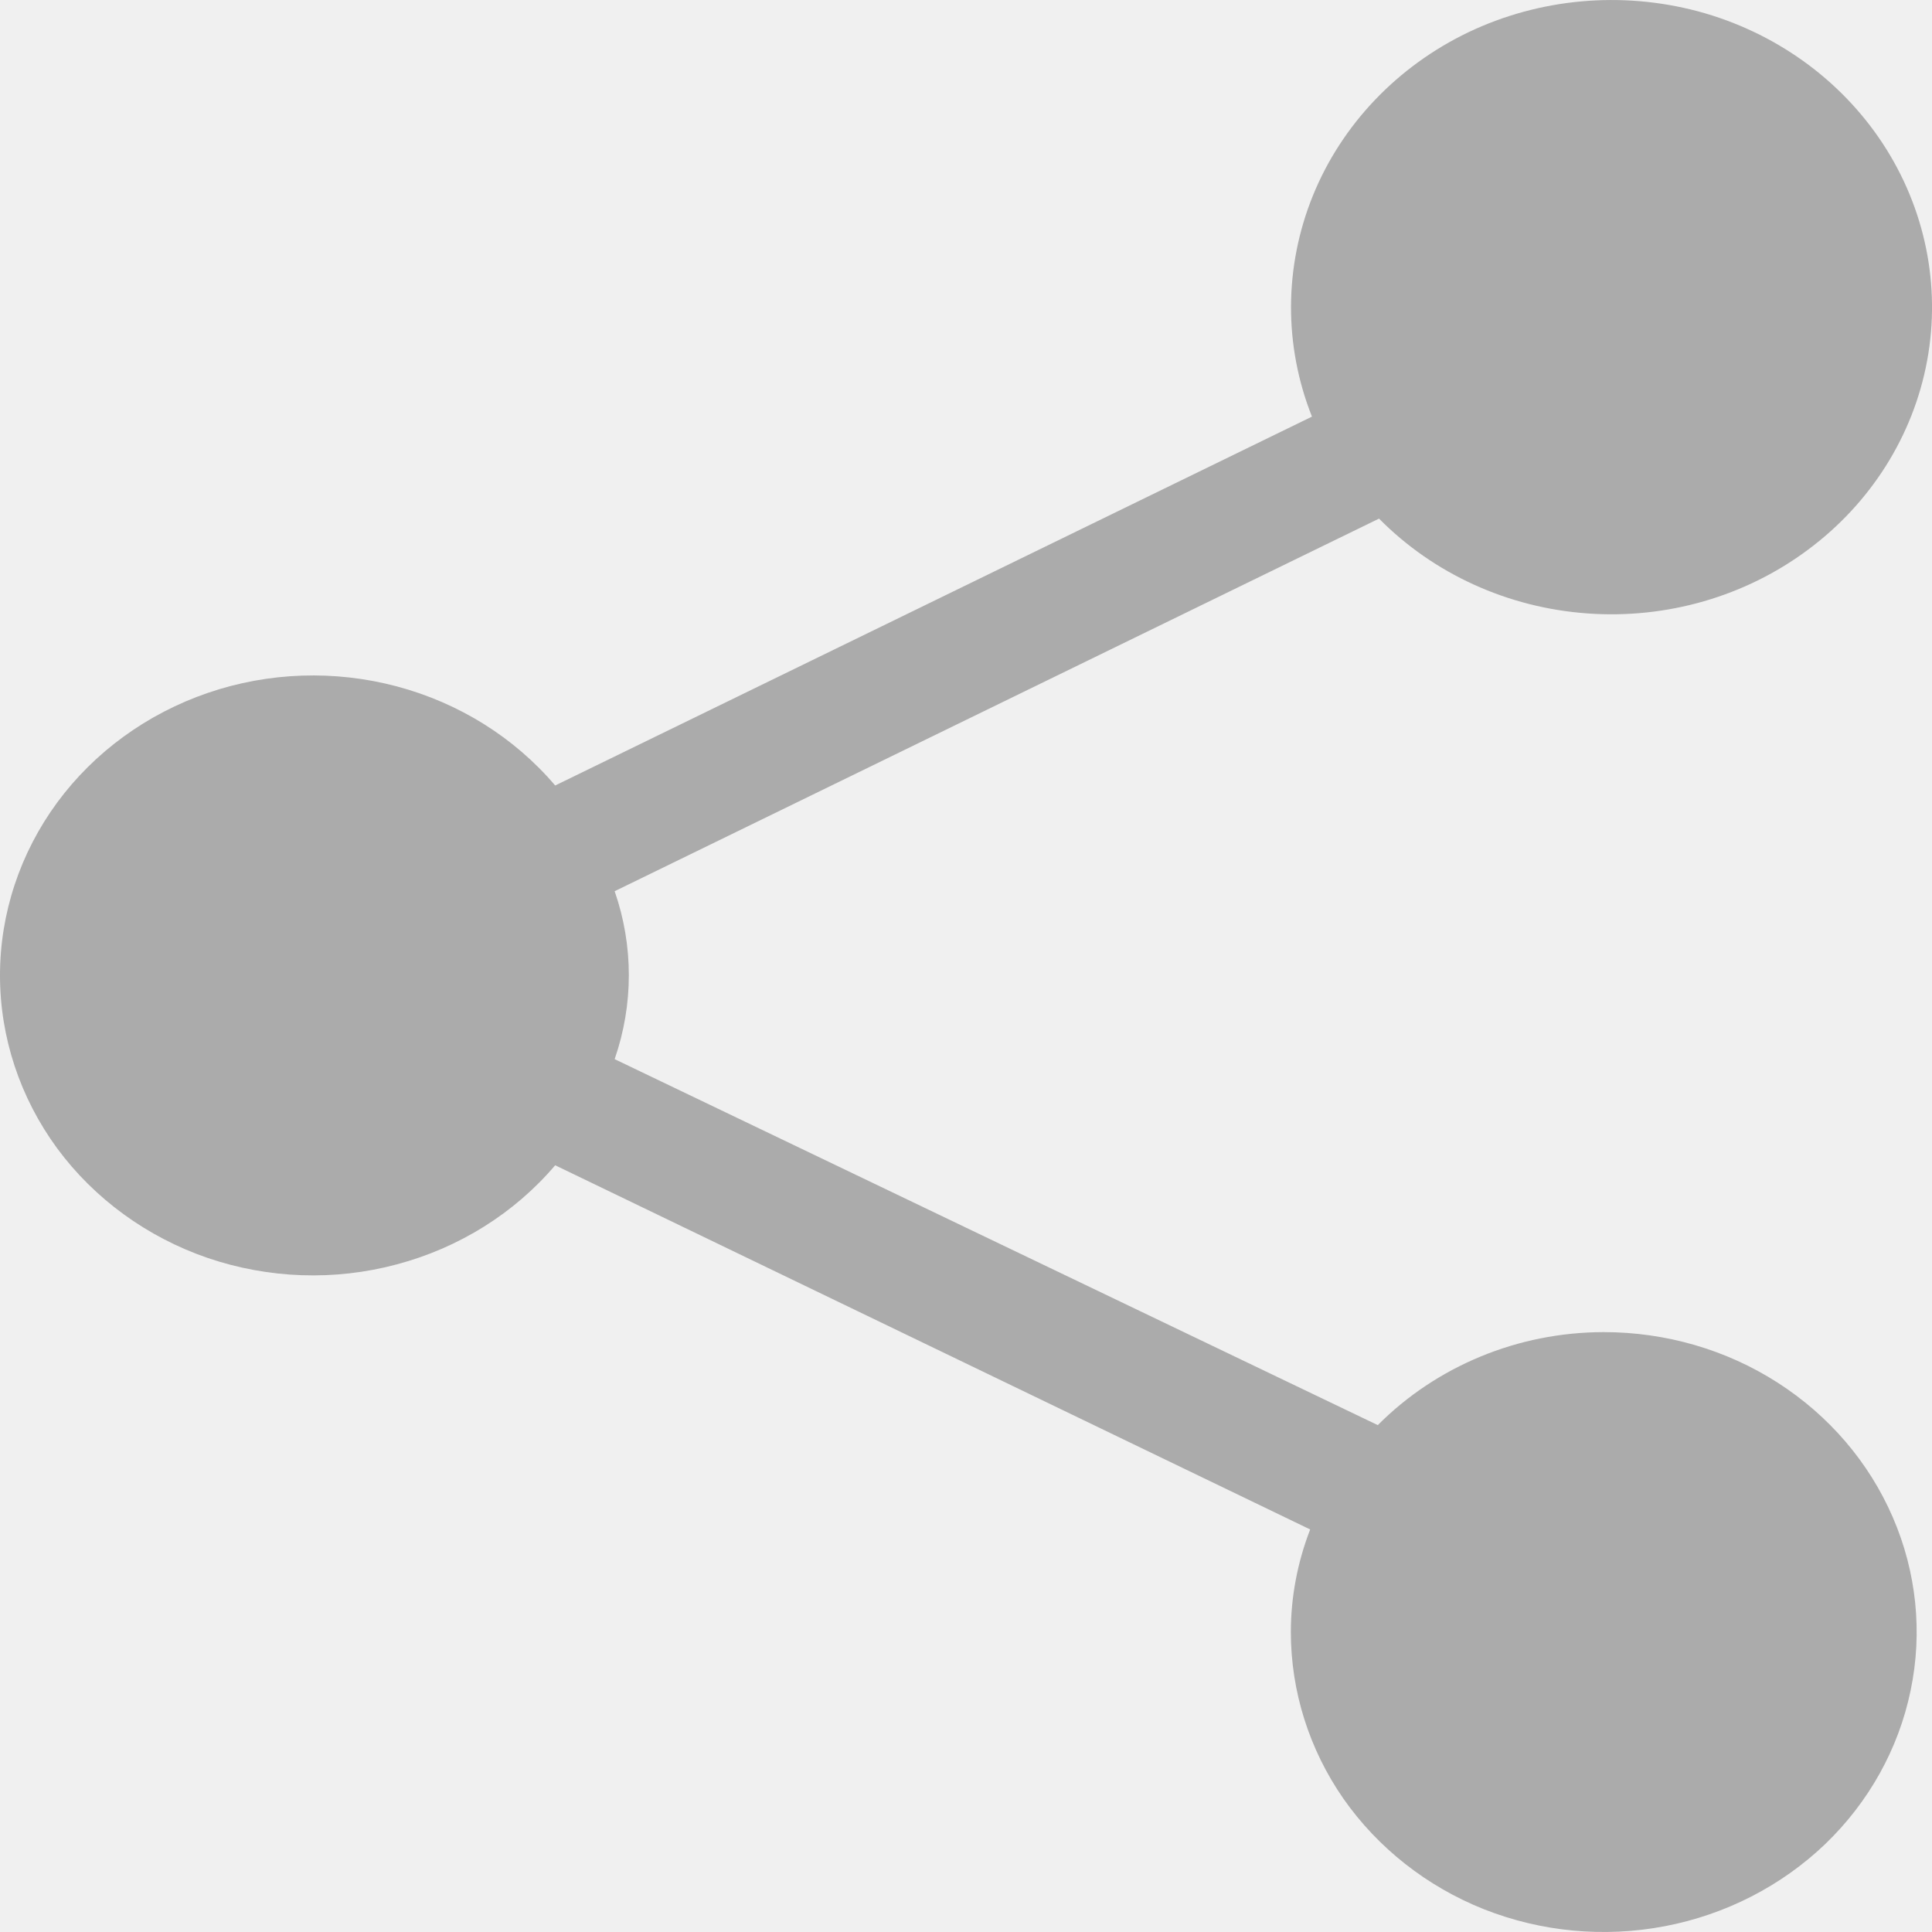
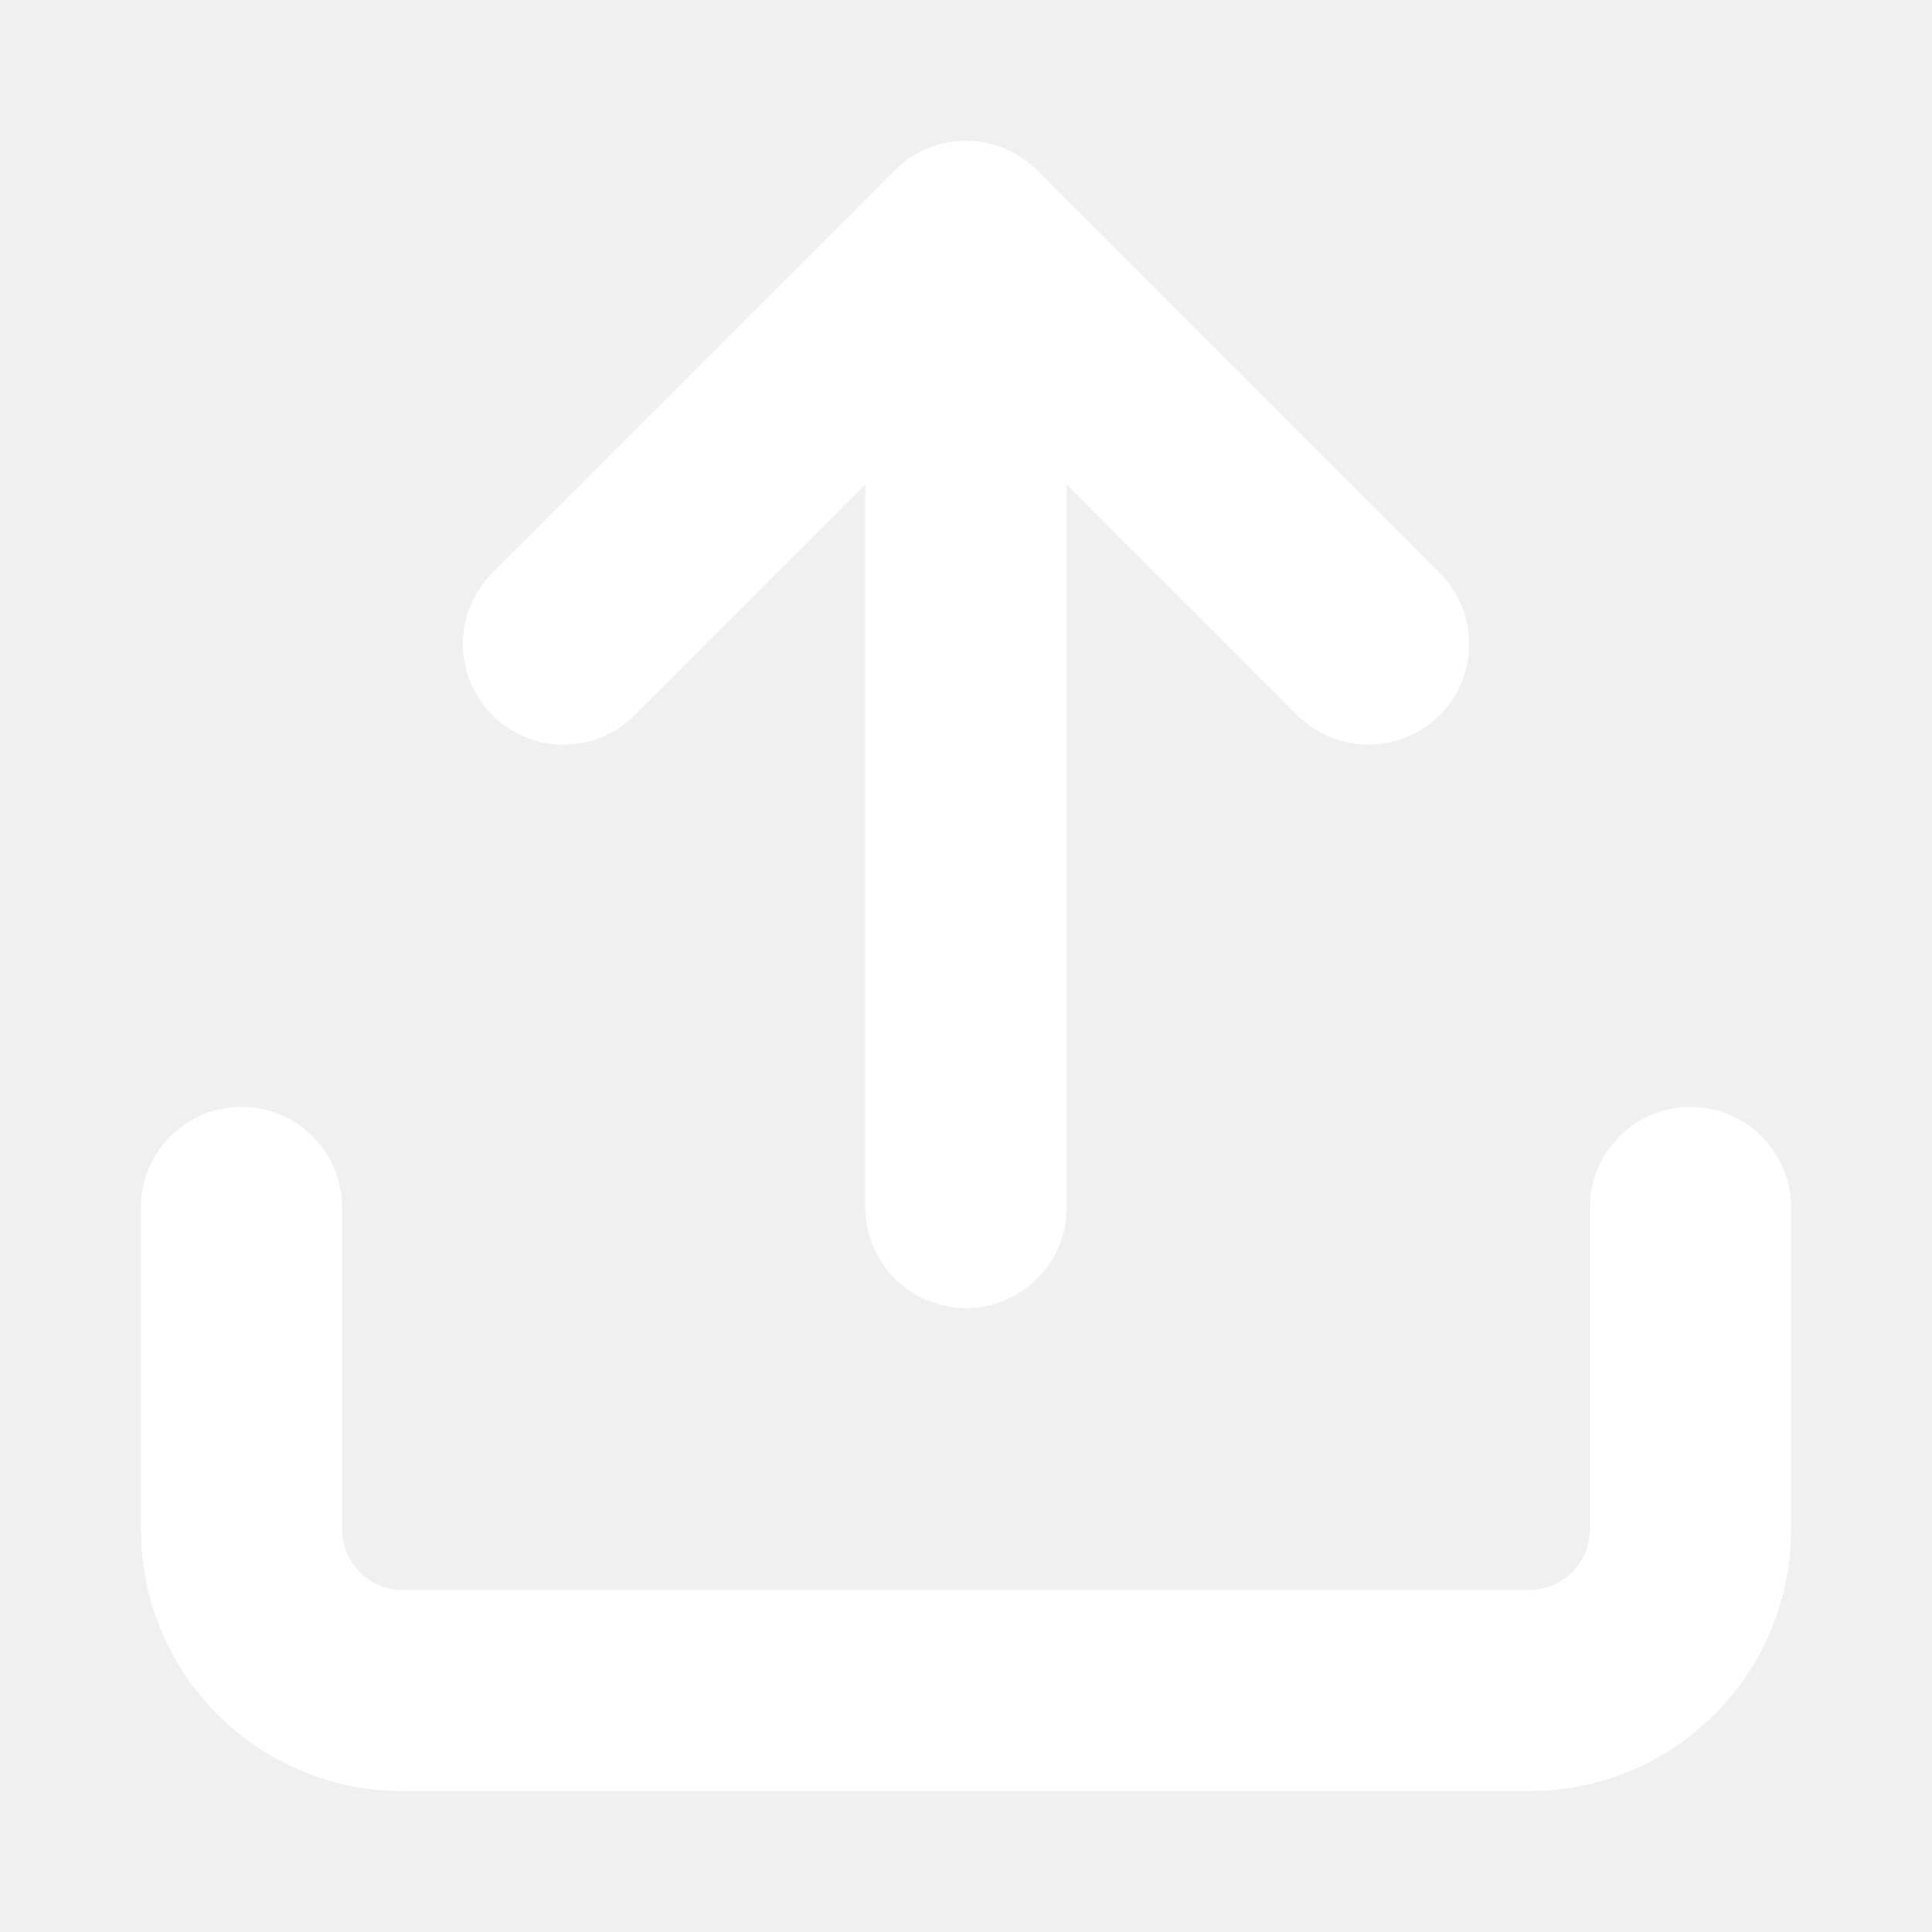
- <svg xmlns="http://www.w3.org/2000/svg" width="14" height="14" viewBox="0 0 14 14" fill="none">
-   <path d="M11.617 9.653C11.311 9.654 11.009 9.714 10.729 9.83C10.448 9.946 10.195 10.115 9.984 10.327L4.454 7.675C4.591 7.279 4.591 6.853 4.454 6.458L9.993 3.758C10.389 4.159 10.928 4.404 11.502 4.445C12.077 4.487 12.648 4.322 13.102 3.983C13.557 3.645 13.865 3.156 13.965 2.612C14.065 2.068 13.95 1.508 13.643 1.04C13.336 0.573 12.859 0.231 12.304 0.082C11.748 -0.066 11.156 -0.012 10.64 0.234C10.125 0.481 9.723 0.903 9.514 1.417C9.305 1.932 9.302 2.503 9.507 3.019L4.023 5.692C3.728 5.345 3.327 5.094 2.876 4.974C2.425 4.854 1.947 4.87 1.506 5.021C1.066 5.172 0.684 5.449 0.414 5.816C0.145 6.182 0 6.62 0 7.068C0 7.517 0.145 7.954 0.414 8.321C0.684 8.687 1.066 8.965 1.506 9.116C1.947 9.266 2.425 9.283 2.876 9.162C3.327 9.042 3.728 8.791 4.023 8.444L9.494 11.083C9.402 11.321 9.354 11.573 9.354 11.826C9.354 12.256 9.487 12.677 9.735 13.034C9.985 13.391 10.339 13.67 10.753 13.835C11.168 13.999 11.623 14.042 12.064 13.958C12.504 13.874 12.908 13.667 13.226 13.363C13.542 13.059 13.758 12.672 13.845 12.25C13.933 11.829 13.888 11.392 13.716 10.995C13.544 10.597 13.254 10.258 12.881 10.019C12.509 9.78 12.07 9.653 11.621 9.653H11.617Z" fill="#0A0C0B" fill-opacity="0.302" />
+ <svg xmlns="http://www.w3.org/2000/svg" width="12" height="12" viewBox="0 0 12 12" fill="none">
+   <path d="M10.5 7.5V9.5C10.5 9.765 10.395 10.02 10.207 10.207C10.02 10.395 9.765 10.5 9.5 10.5H2.5C2.235 10.5 1.98 10.395 1.793 10.207C1.605 10.02 1.5 9.765 1.5 9.5V7.5" stroke="white" stroke-width="1.25" stroke-linecap="round" stroke-linejoin="round" />
+   <path d="M8.5 4L6 1.5L3.5 4" stroke="white" stroke-width="1.25" stroke-linecap="round" stroke-linejoin="round" />
+   <path d="M6 1.5V7.5" stroke="white" stroke-width="1.25" stroke-linecap="round" stroke-linejoin="round" />
</svg>
